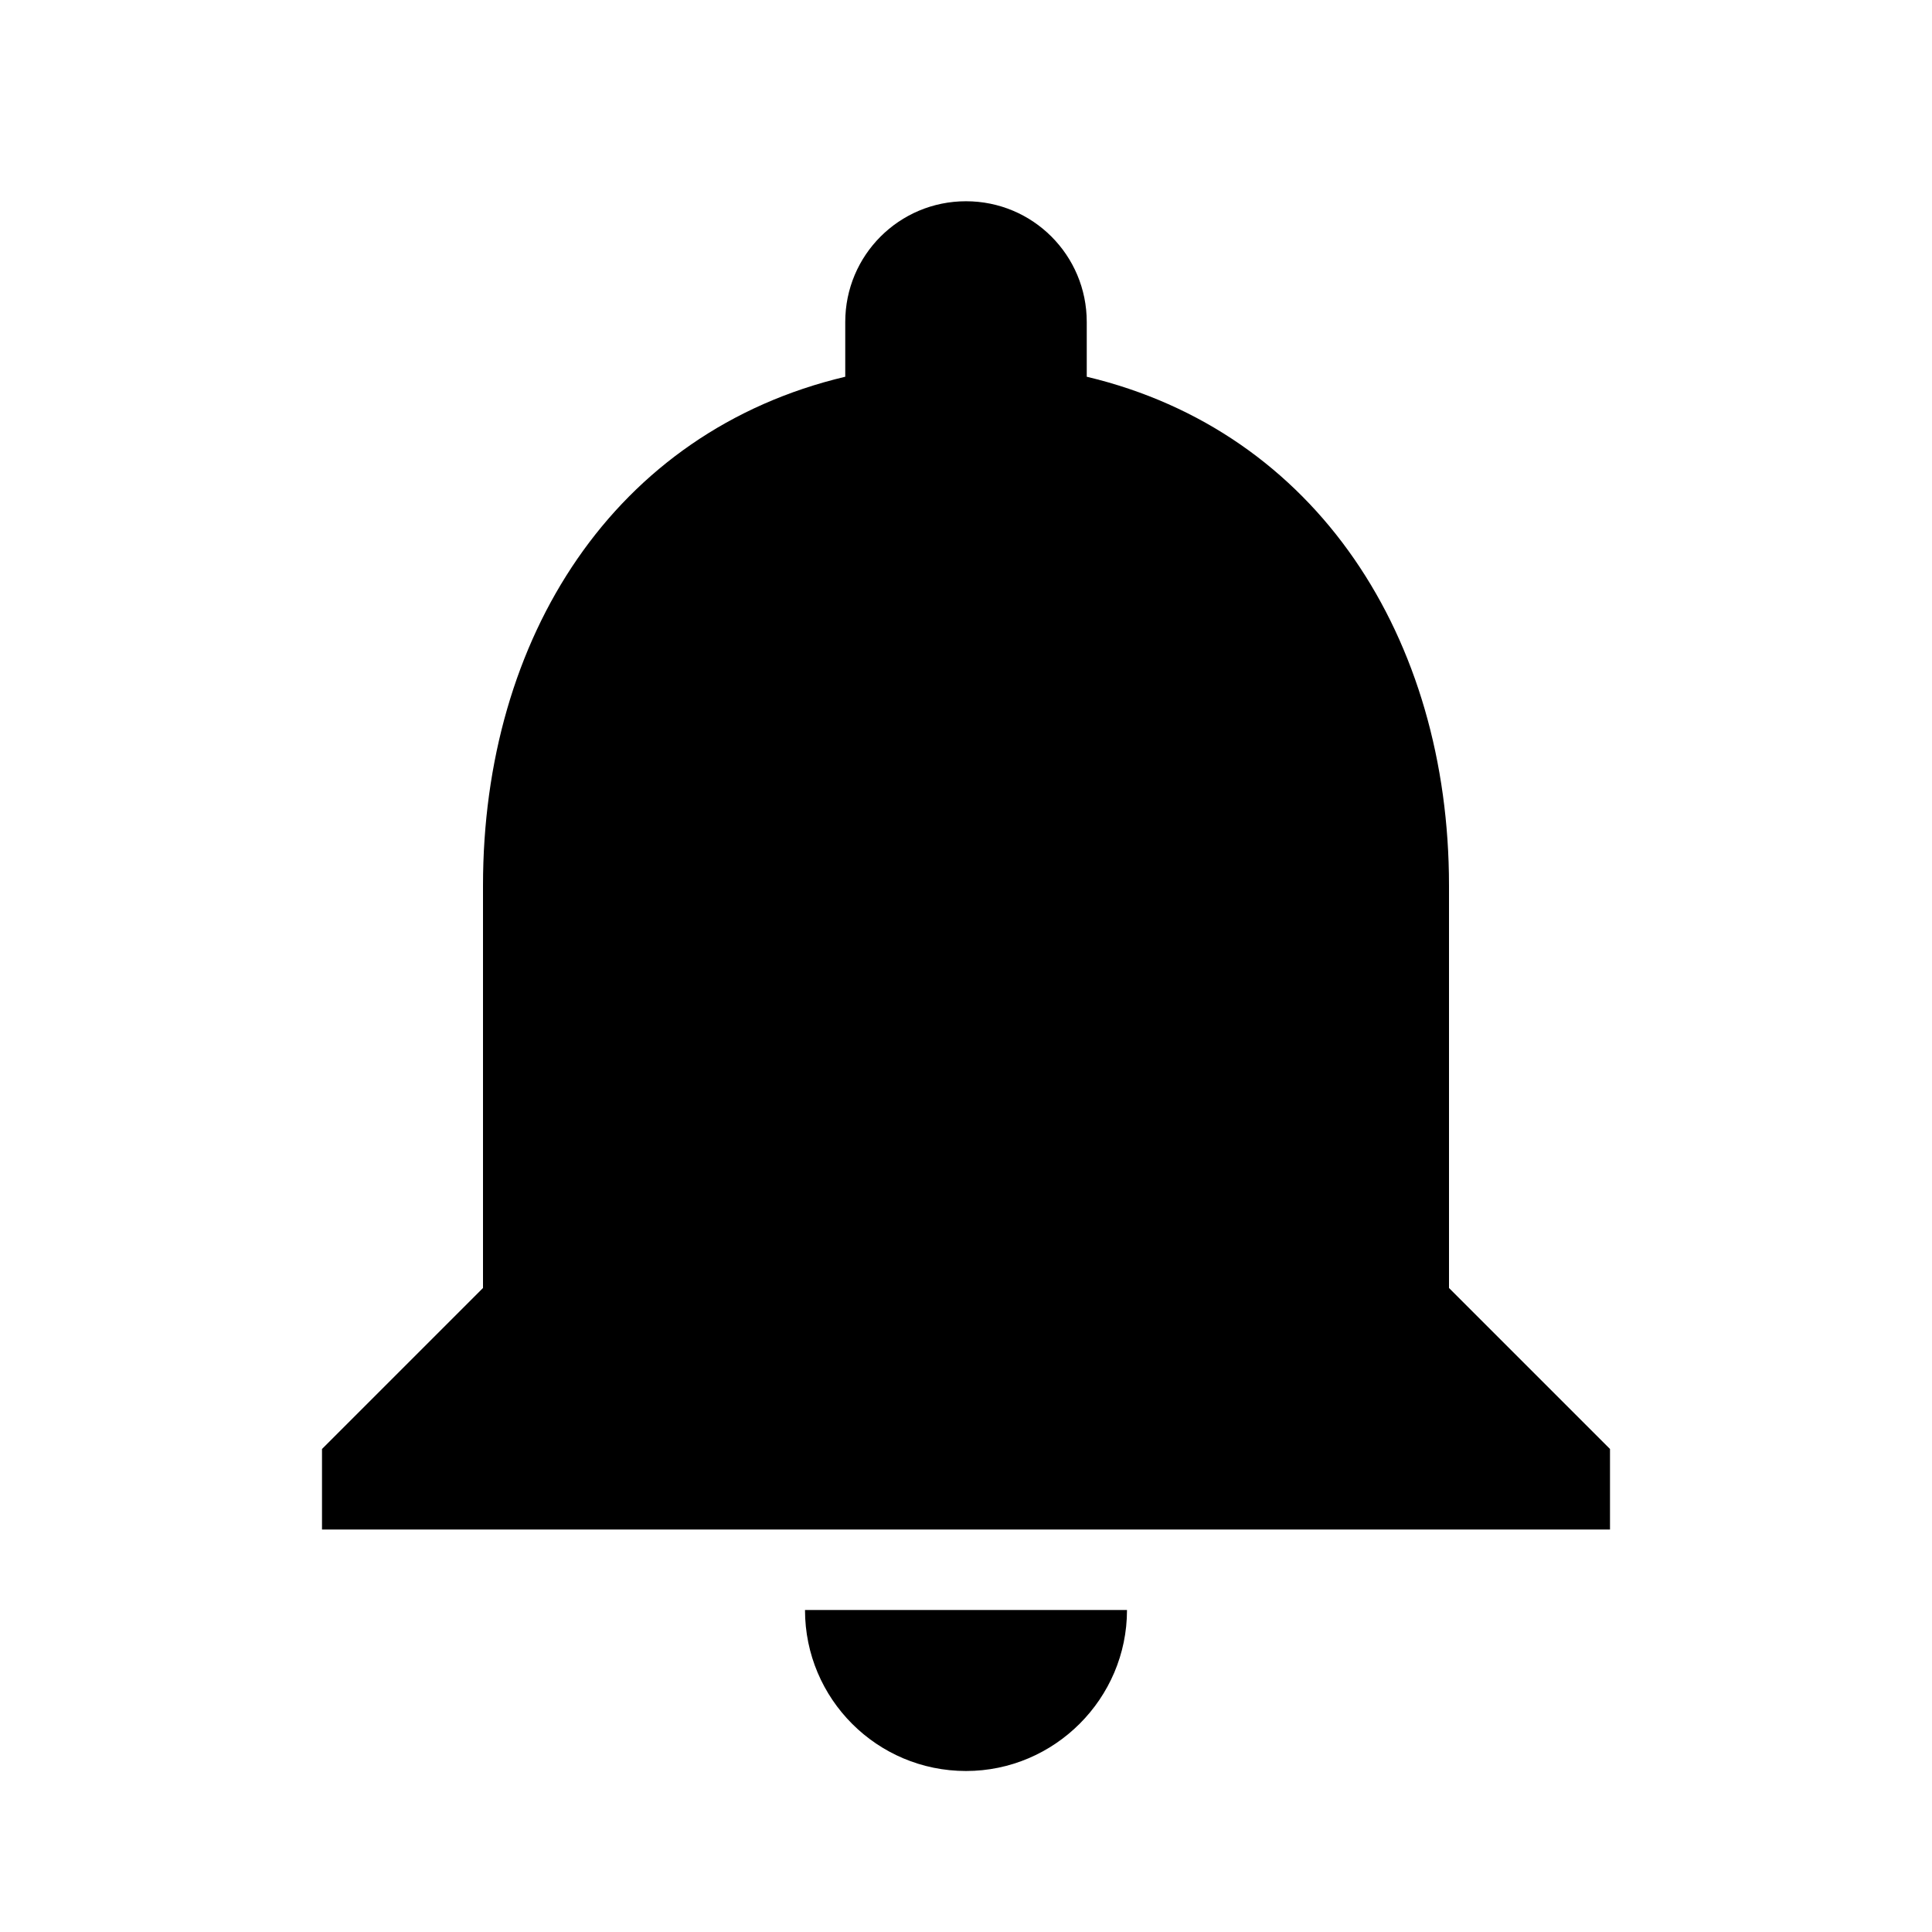
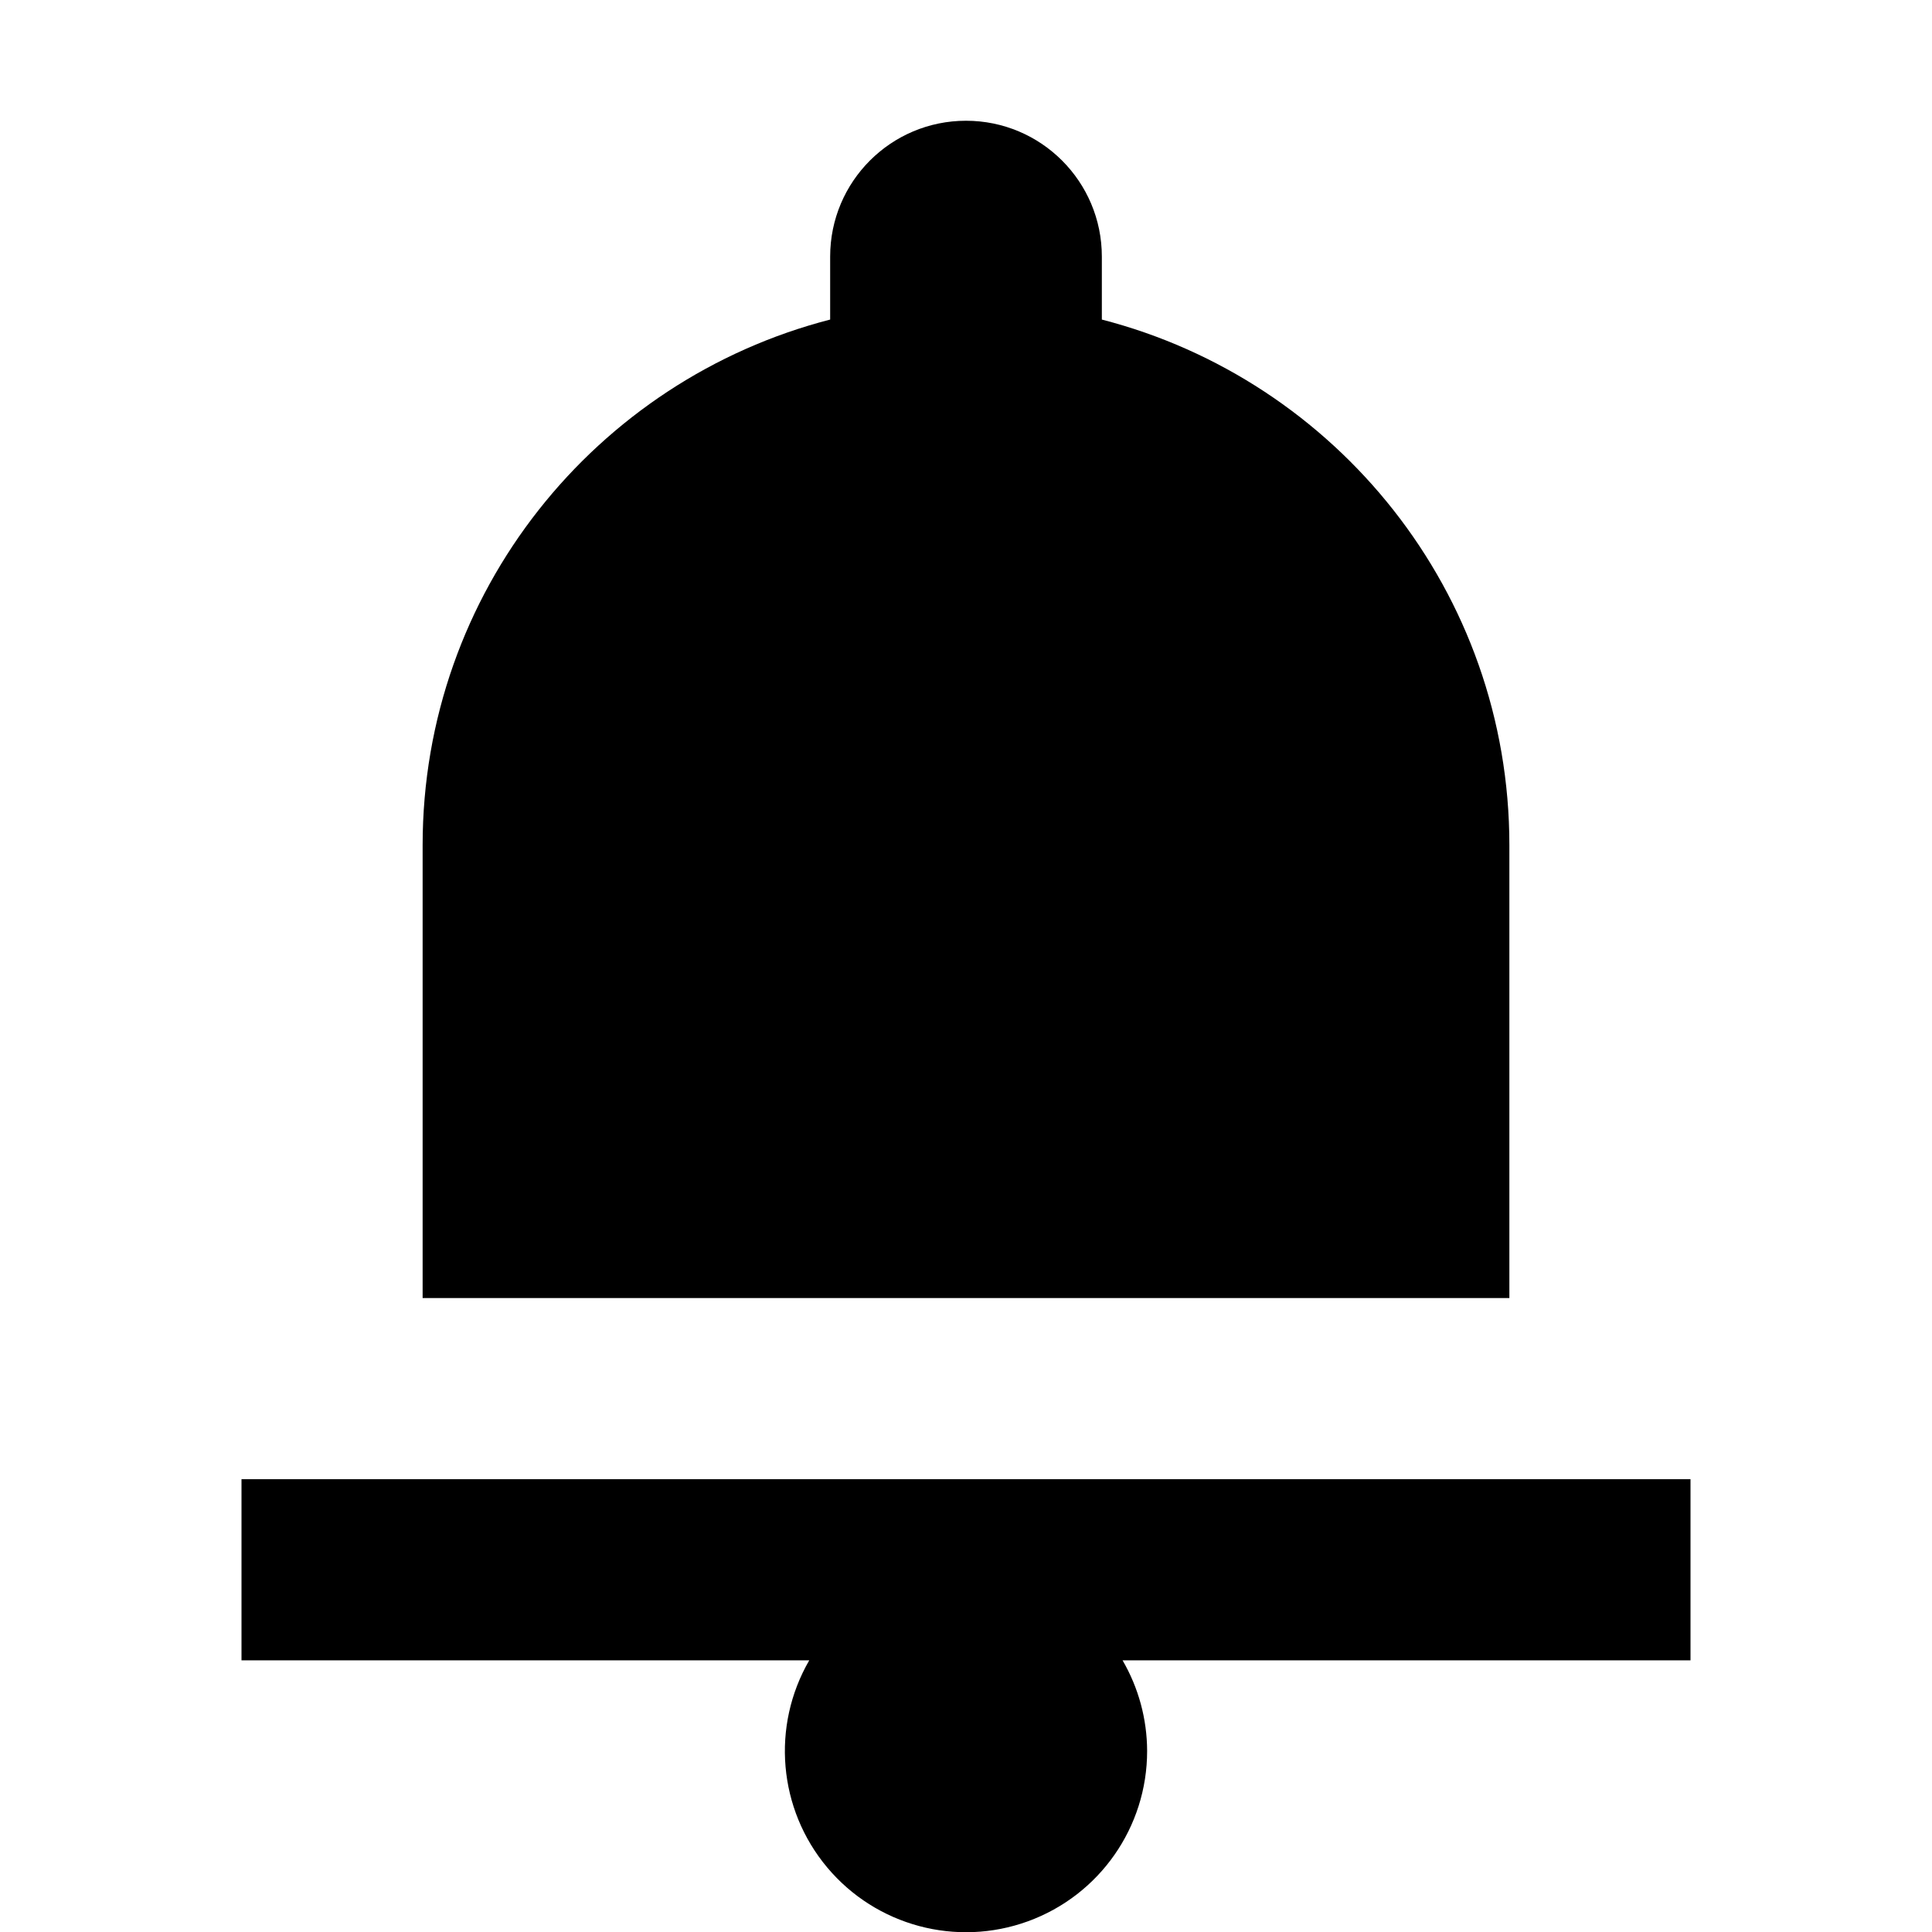
- <svg xmlns="http://www.w3.org/2000/svg" width="24" height="24" fill="none">
-   <path fill="currentColor" d="M12 22c1.1 0 2-.9 2-2h-4a2 2 0 0 0 2 2m6-6v-5c0-3.07-1.64-5.64-4.5-6.32V4c0-.83-.67-1.5-1.5-1.5s-1.5.67-1.5 1.5v.68C7.63 5.36 6 7.92 6 11v5l-2 2v1h16v-1z" />
+ <svg xmlns="http://www.w3.org/2000/svg" width="32" height="32" fill="none">
+   <path fill="currentColor" d="M16 2a2.25 2.25 0 0 0-2.25 2.25v1.043C9.87 6.293 7 9.807 7 14v7.5h18V14c0-4.193-2.87-7.707-6.75-8.707V4.25A2.25 2.25 0 0 0 16 2M4 24.5v3h9.404A3 3 0 1 0 19 29a3 3 0 0 0-.407-1.5H28v-3z" />
</svg>
